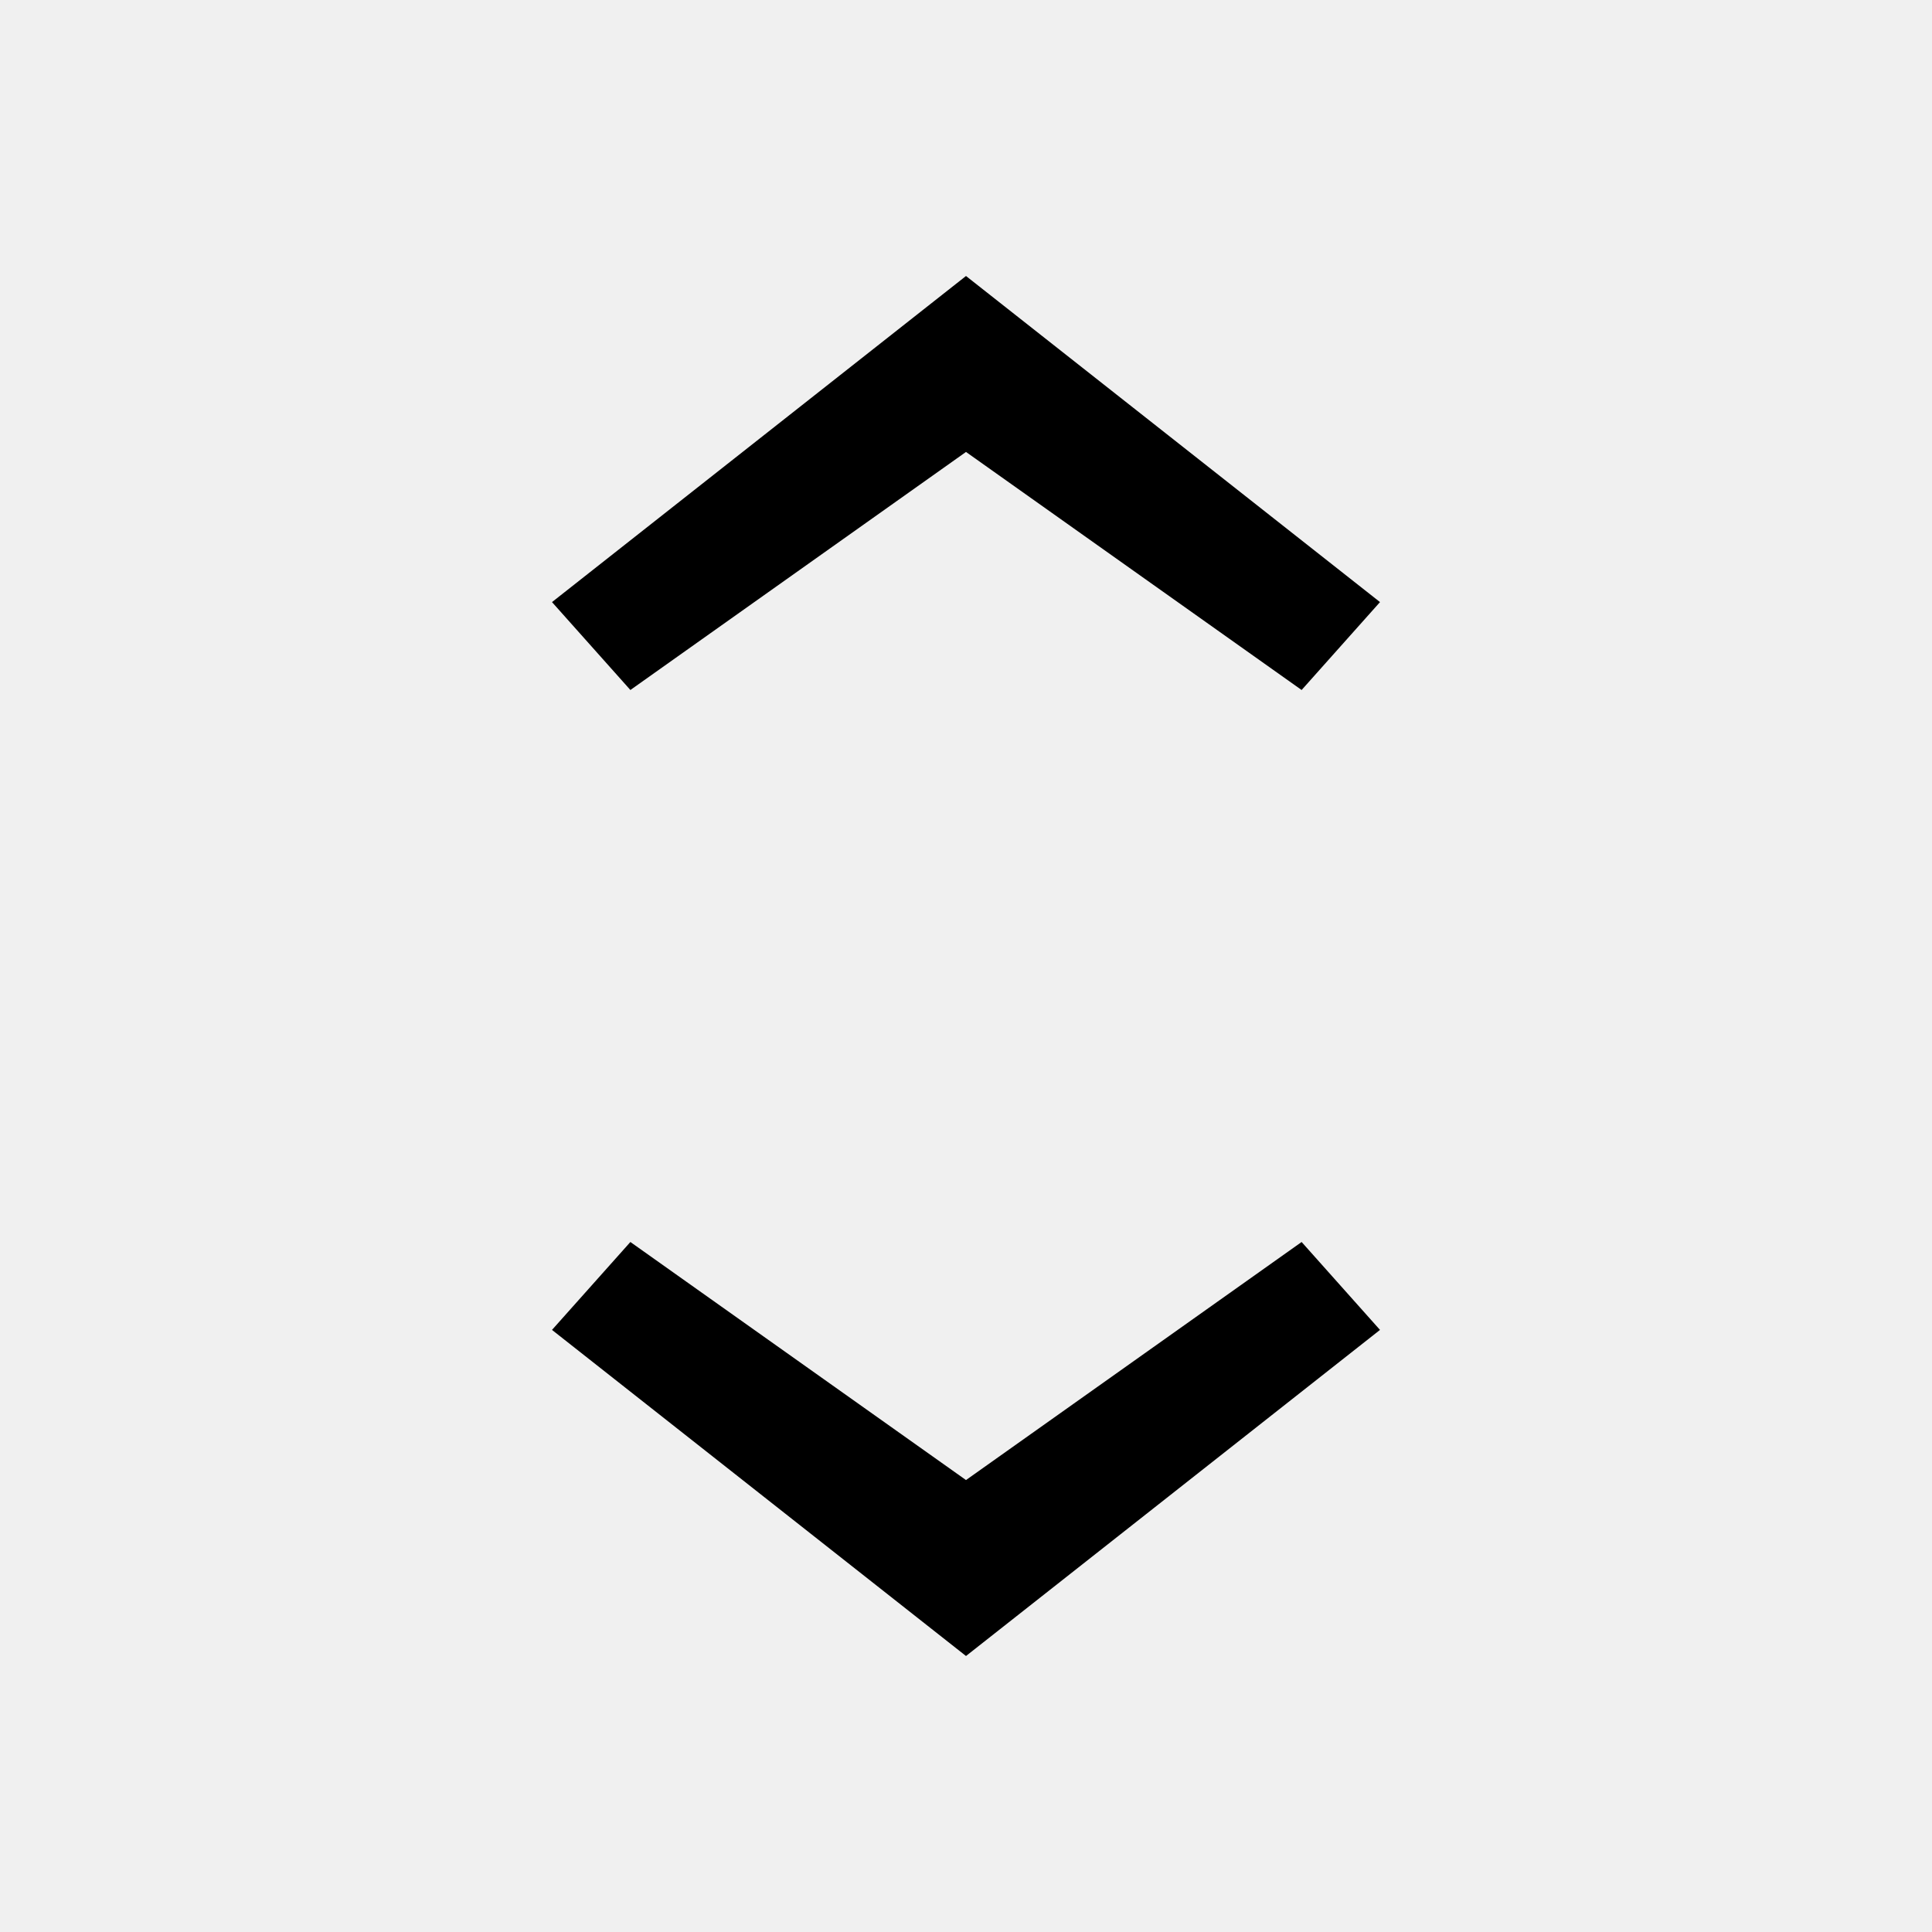
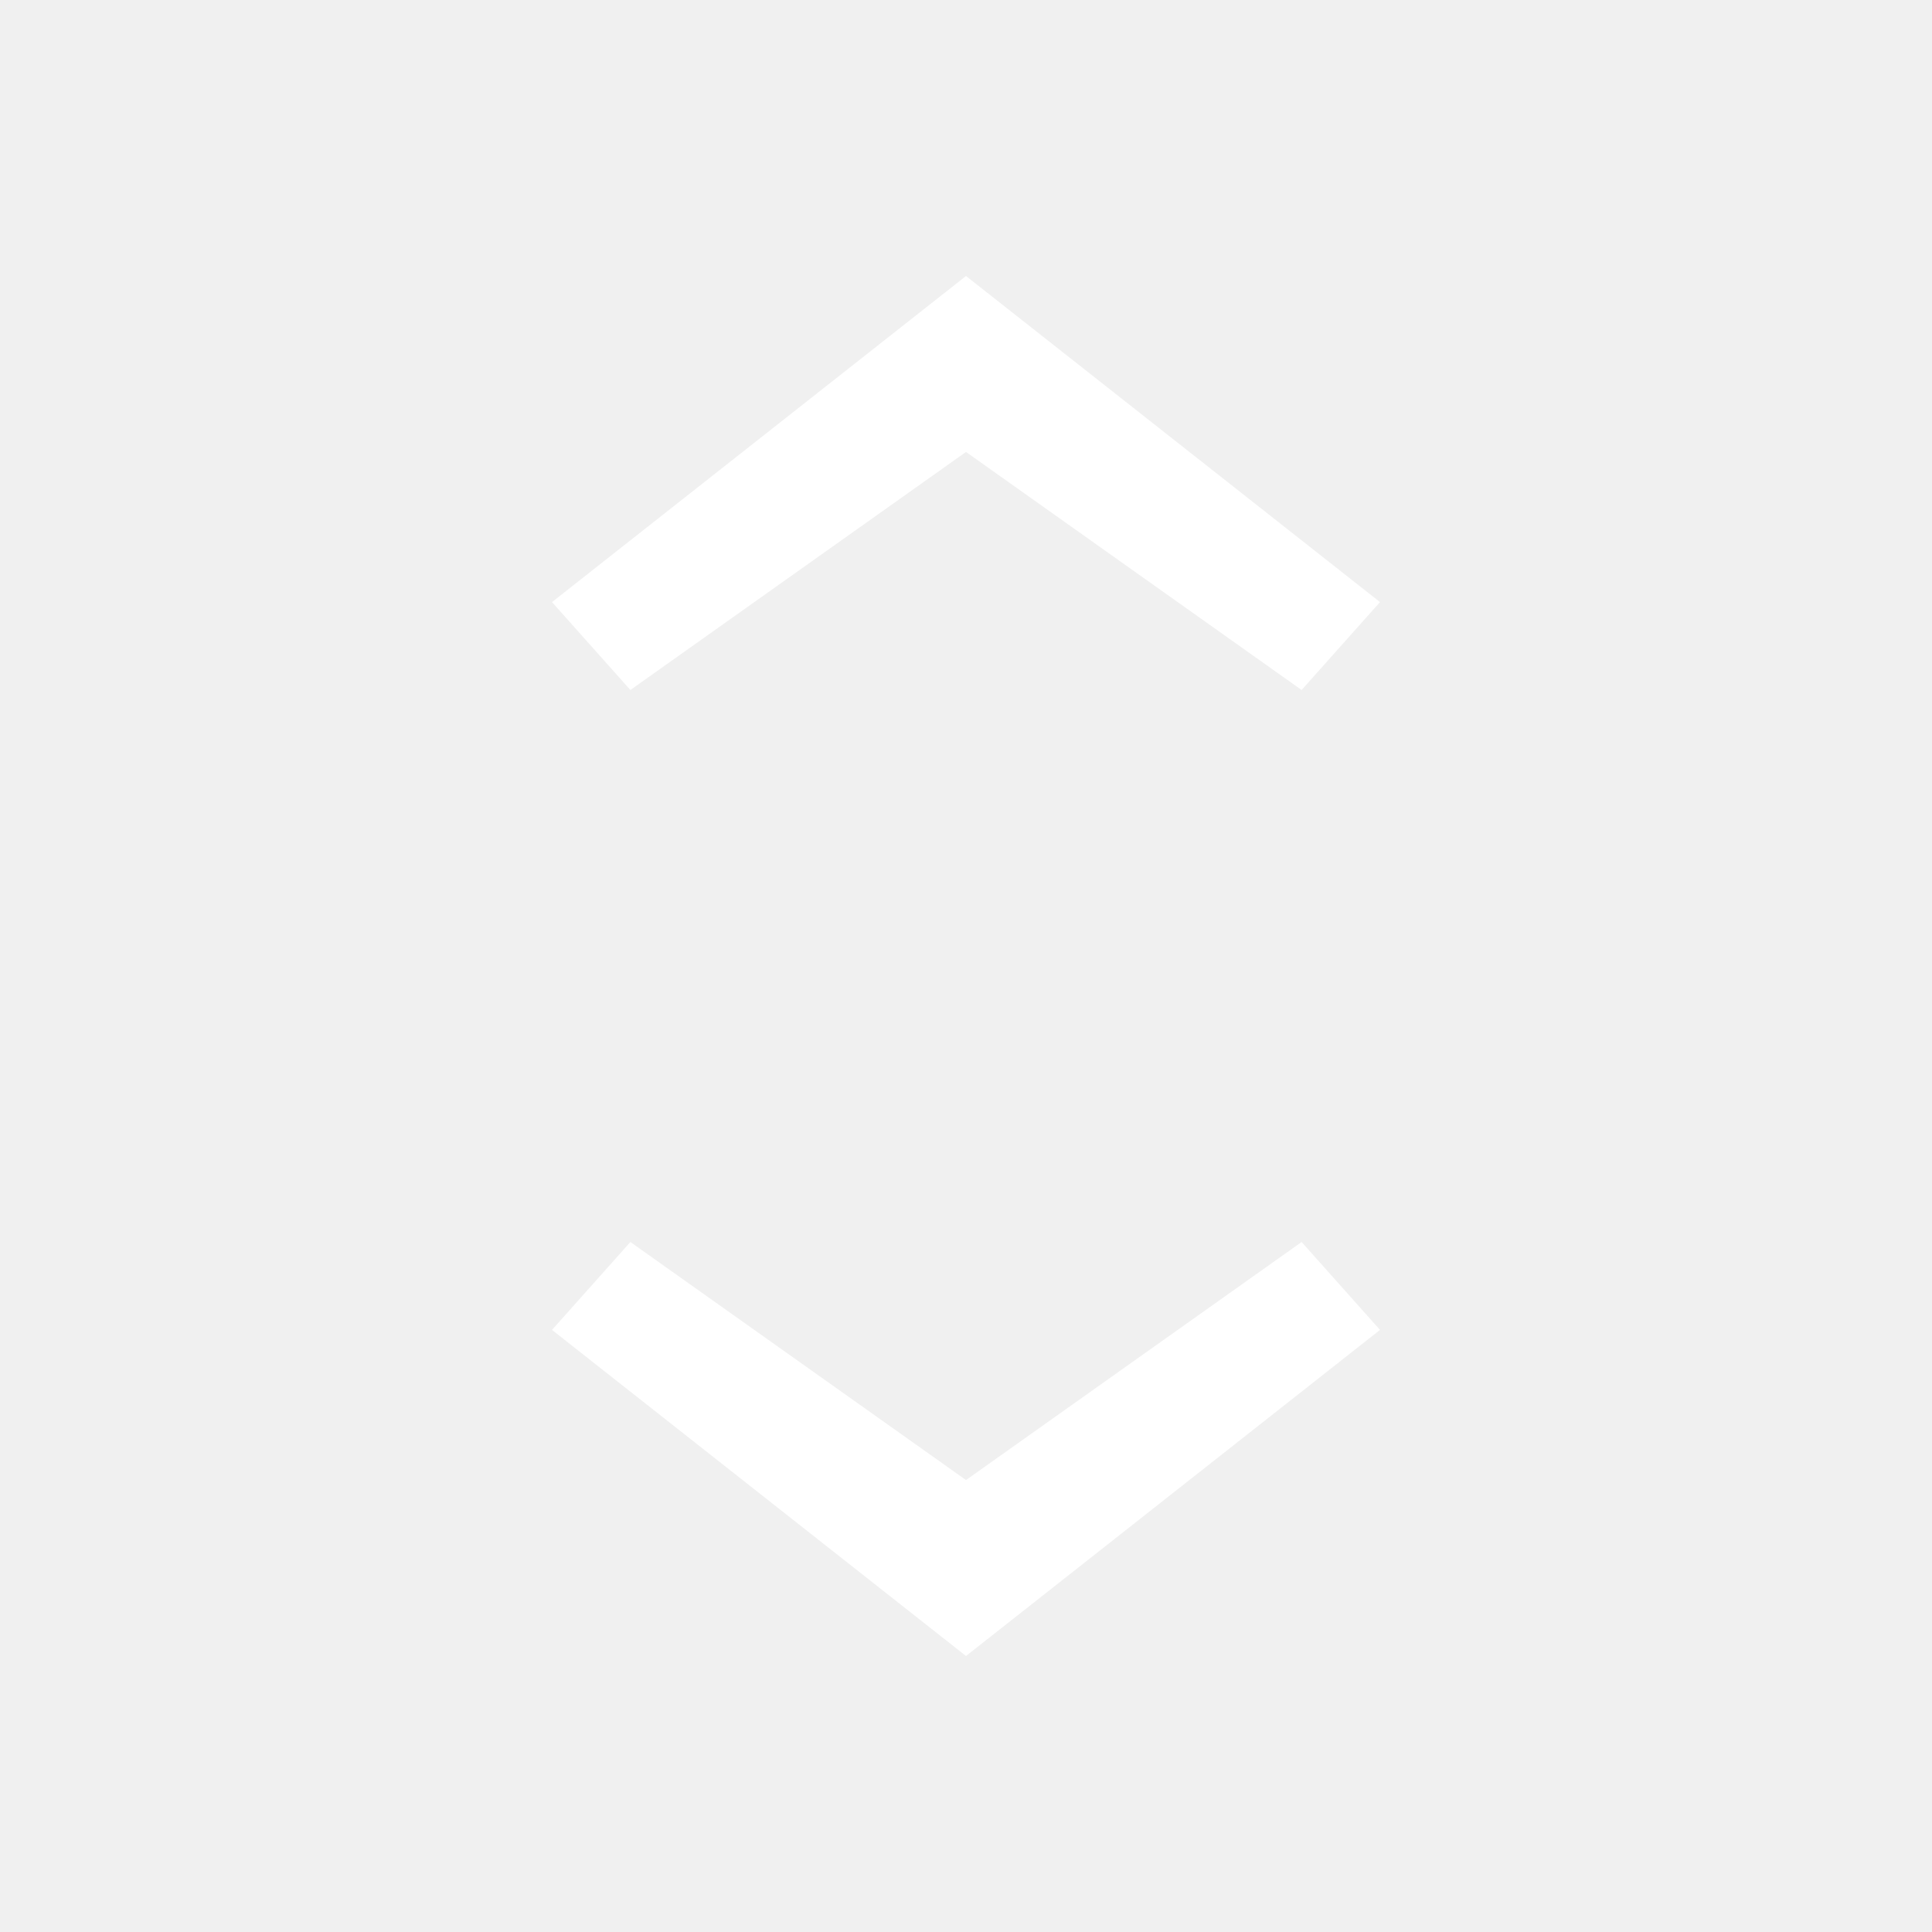
<svg xmlns="http://www.w3.org/2000/svg" width="14" height="14" viewBox="0 0 14 14">
  <g fill="none" fill-rule="evenodd">
    <path d="M0 0h14v14H0z" />
-     <path fill="#000" d="M4 4.363L4.568 5 7 3.275 9.432 5 10 4.363 7 2zM4 9.637L4.568 9 7 10.725 9.432 9l.568.637L7 12z" />
+     <path fill="#fff" d="M4 4.363L4.568 5 7 3.275 9.432 5 10 4.363 7 2zM4 9.637L4.568 9 7 10.725 9.432 9l.568.637L7 12z" />
  </g>
</svg>
